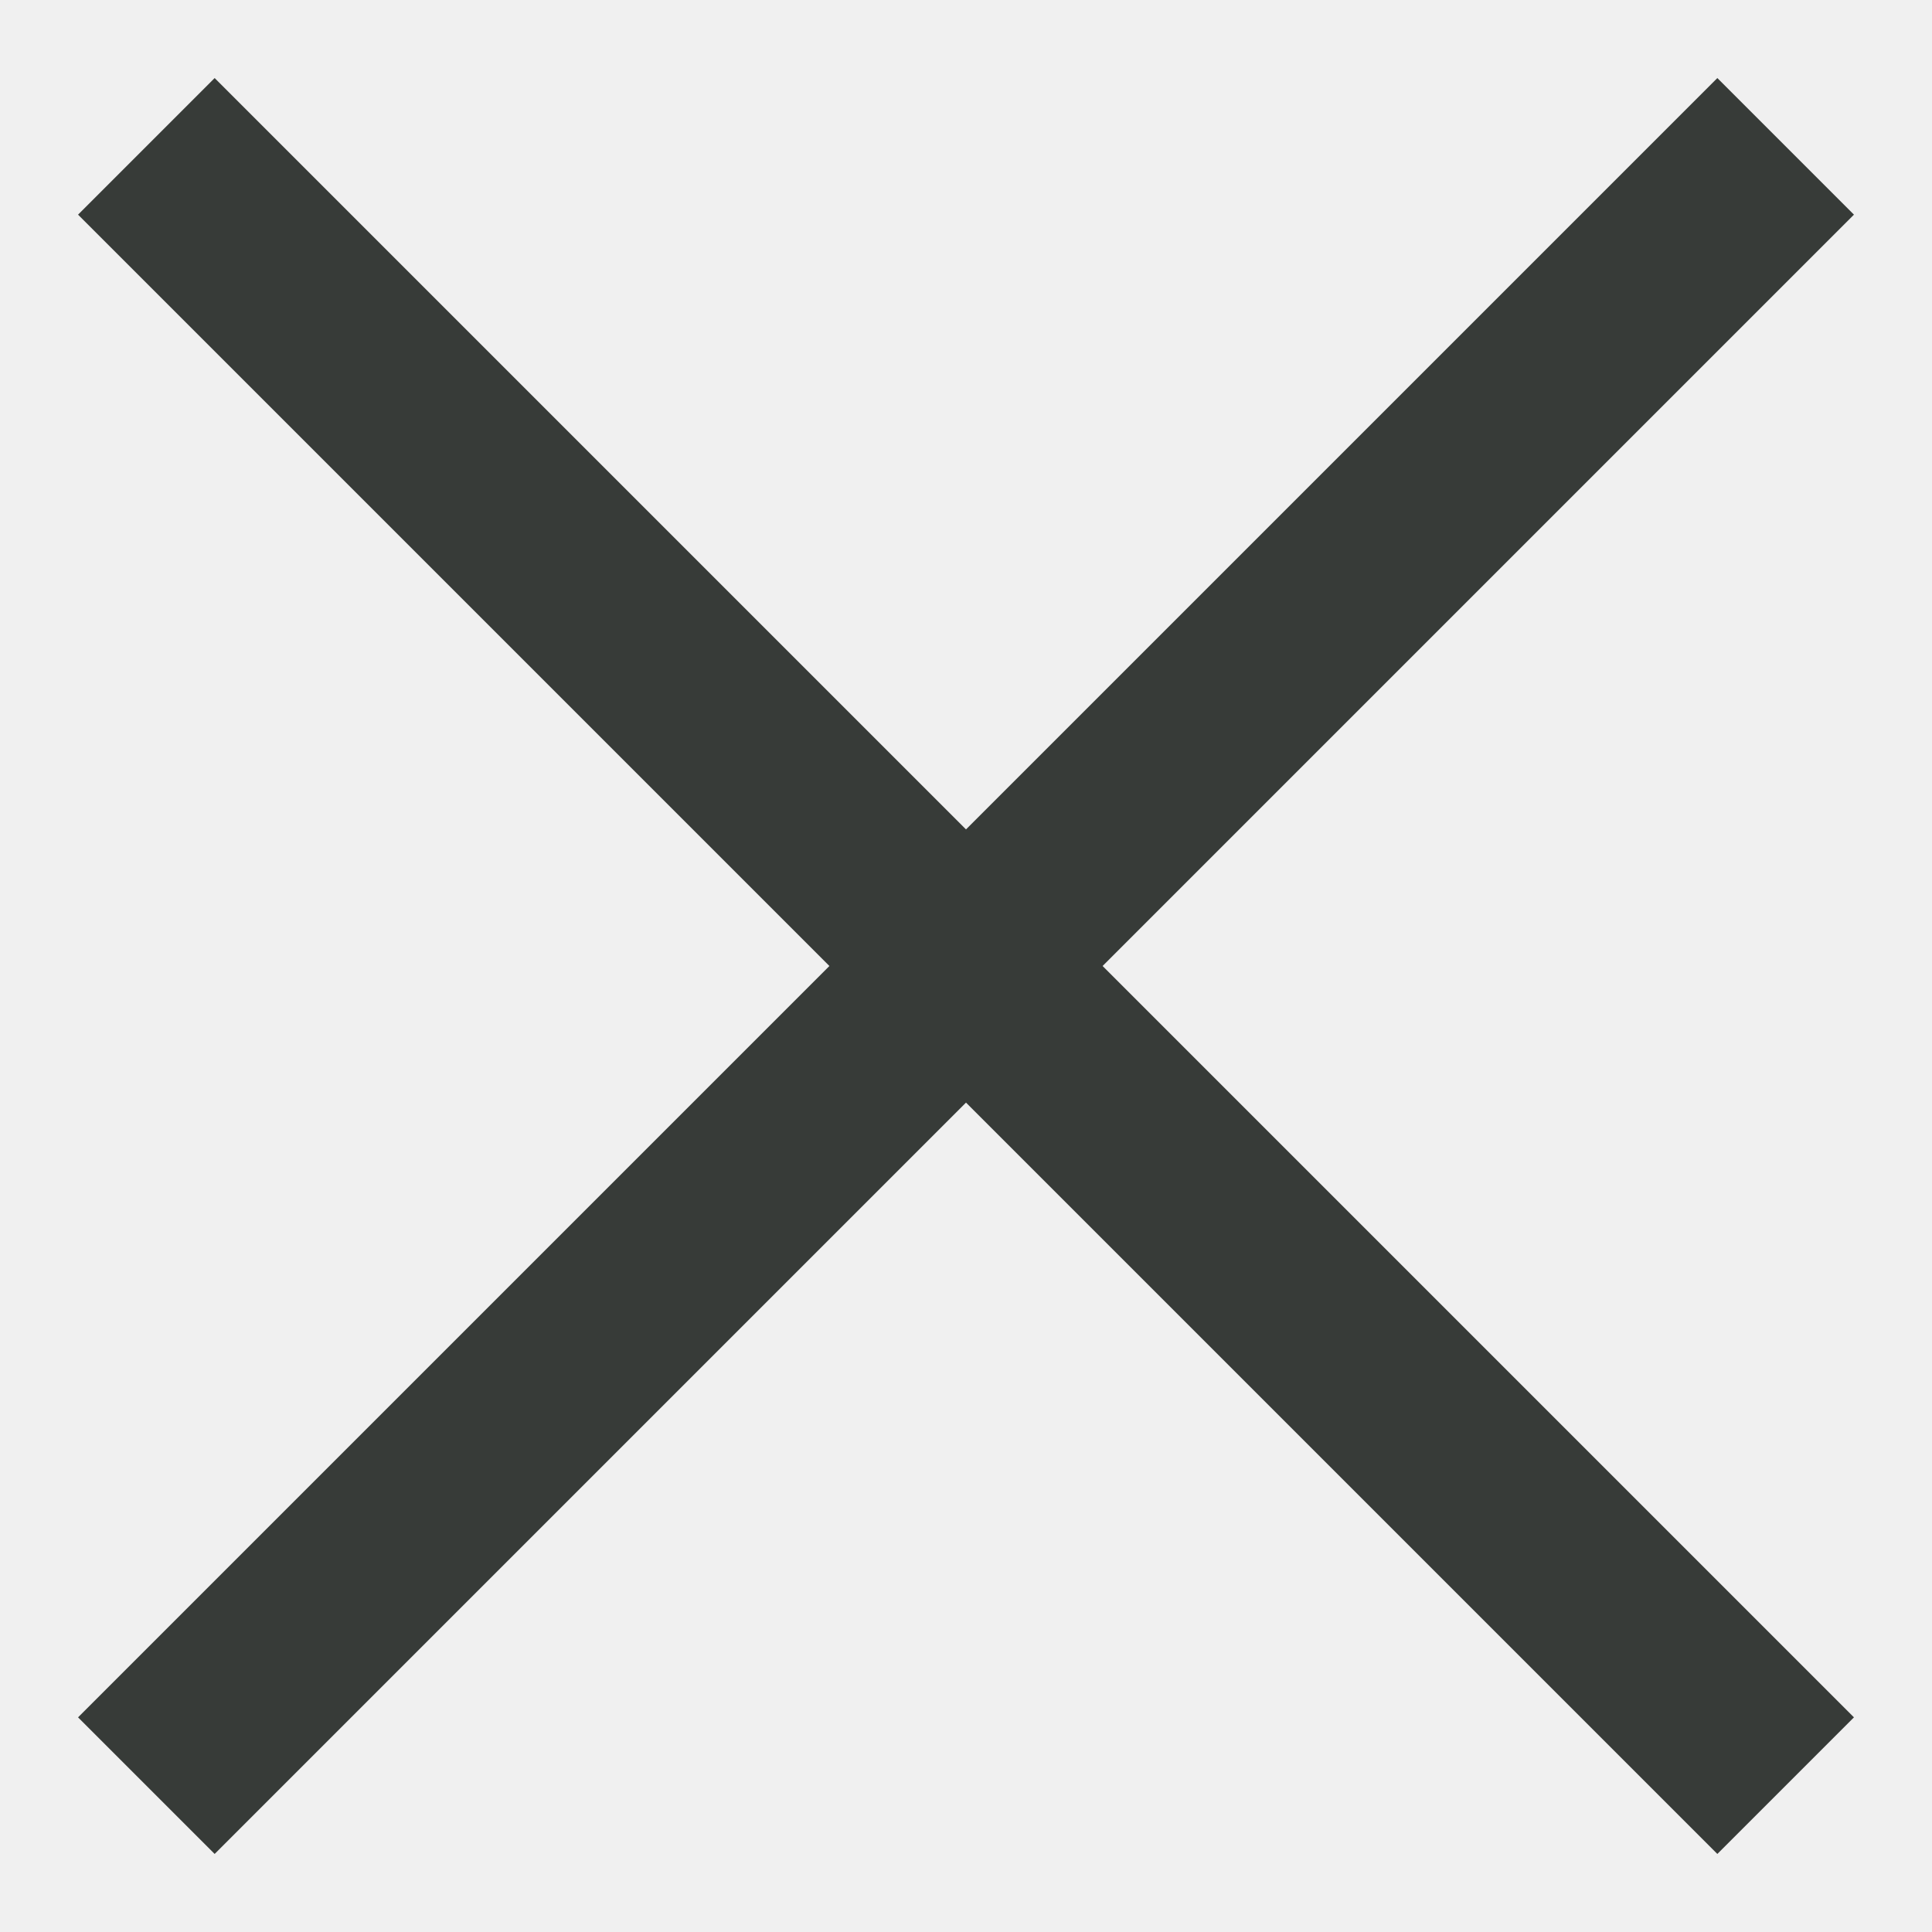
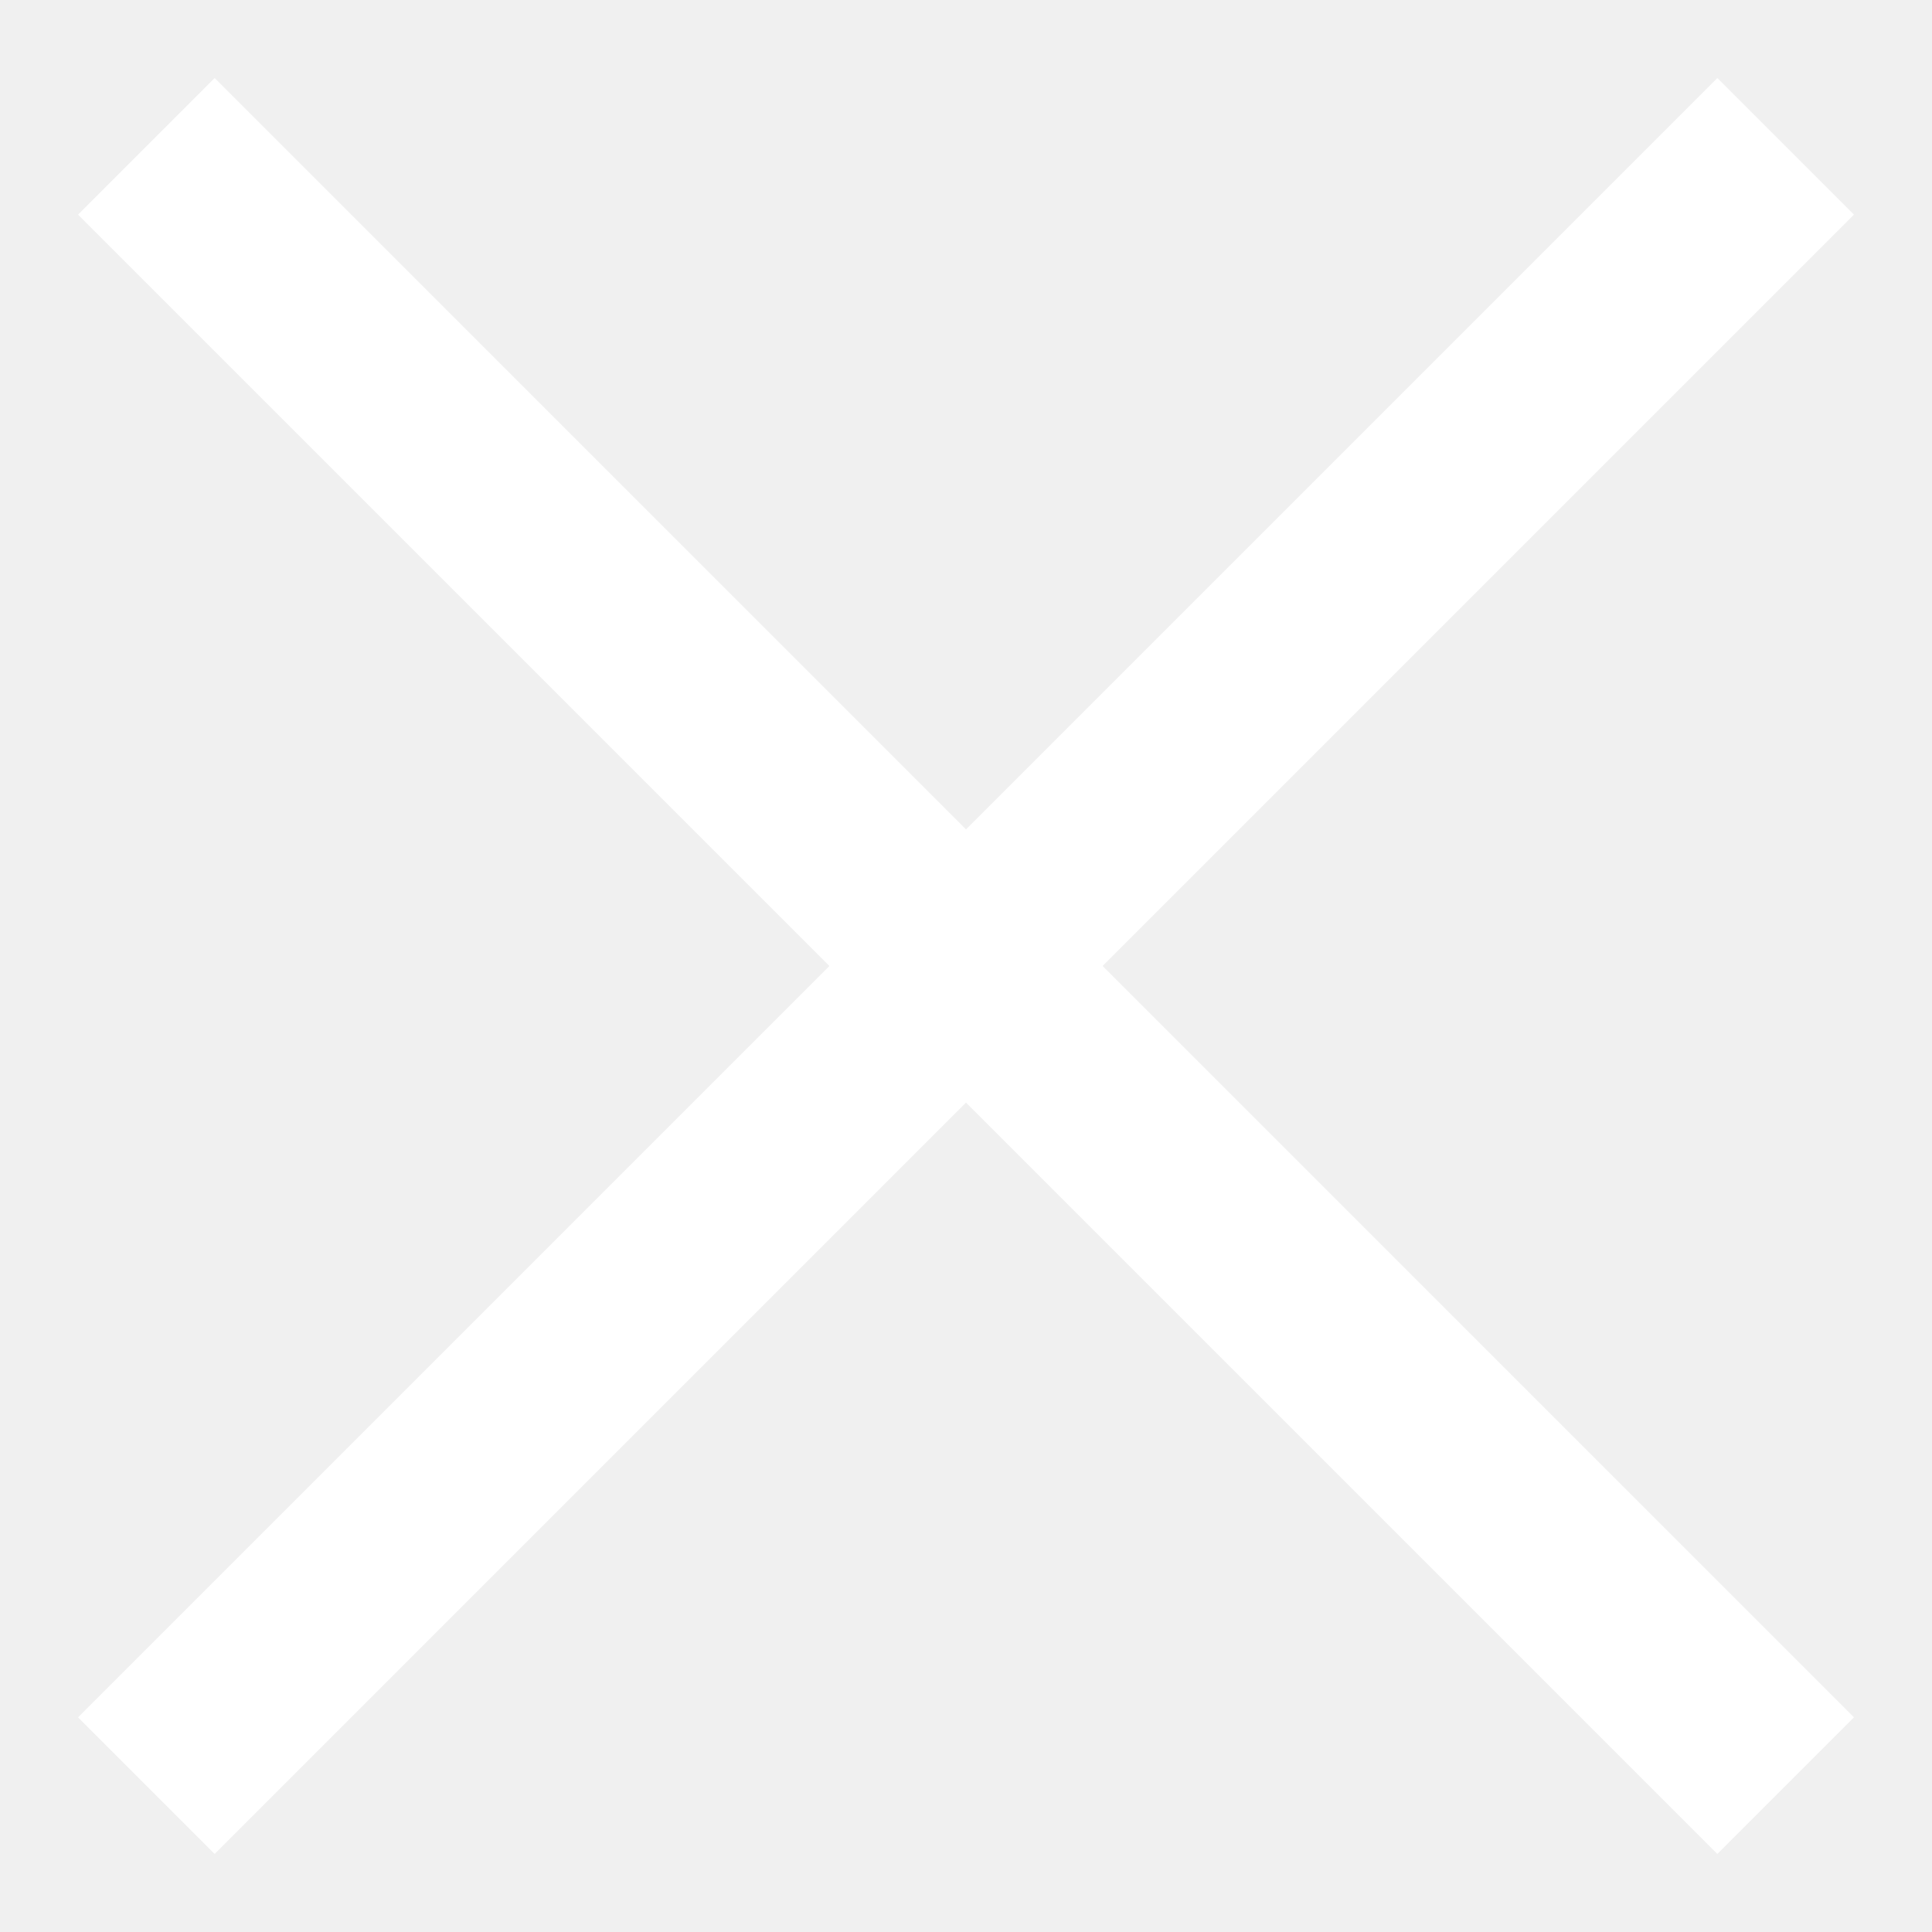
<svg xmlns="http://www.w3.org/2000/svg" width="20" height="20">
-   <path d="M17.778.808l1.414 1.414L11.414 10l7.778 7.778-1.414 1.414L10 11.414l-7.778 7.778-1.414-1.414L8.586 10 .808 2.222 2.222.808 10 8.586 17.778.808z" fill="#373b38" fill-rule="evenodd" />
+   <path d="M17.778.808l1.414 1.414L11.414 10l7.778 7.778-1.414 1.414L10 11.414l-7.778 7.778-1.414-1.414L8.586 10 .808 2.222 2.222.808 10 8.586 17.778.808z" fill="#ffffff" fill-rule="evenodd" />
</svg>
